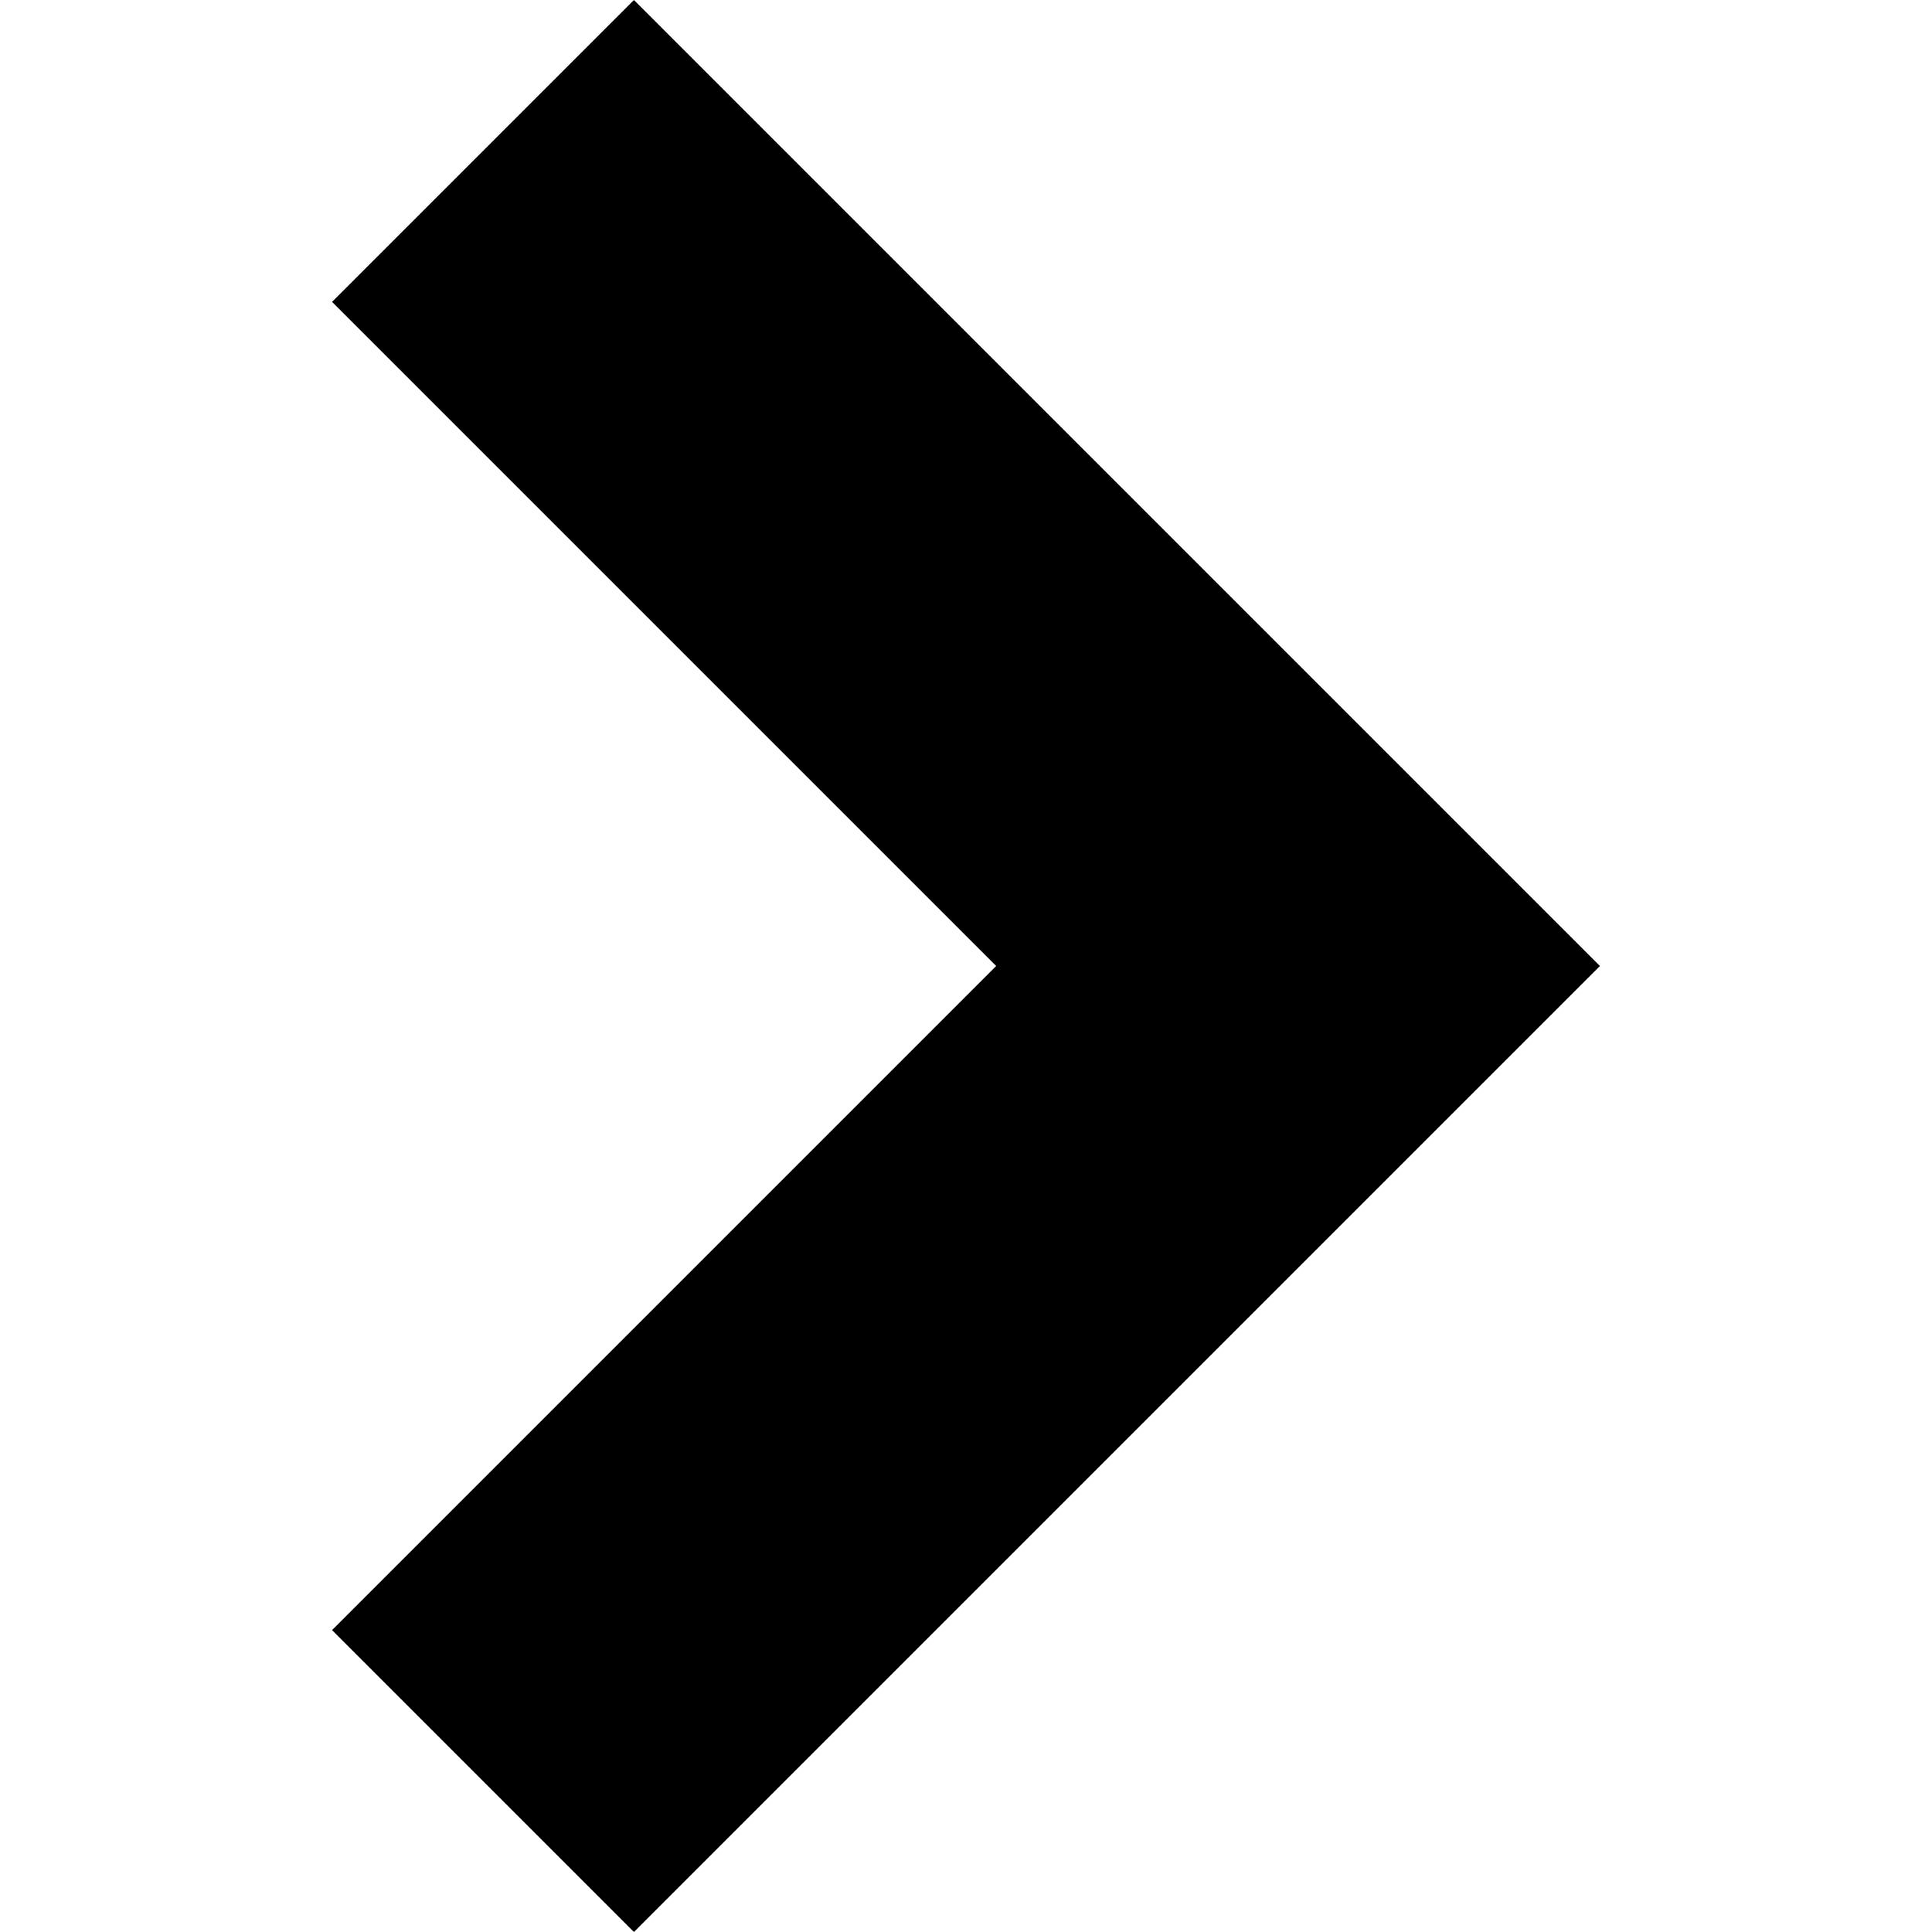
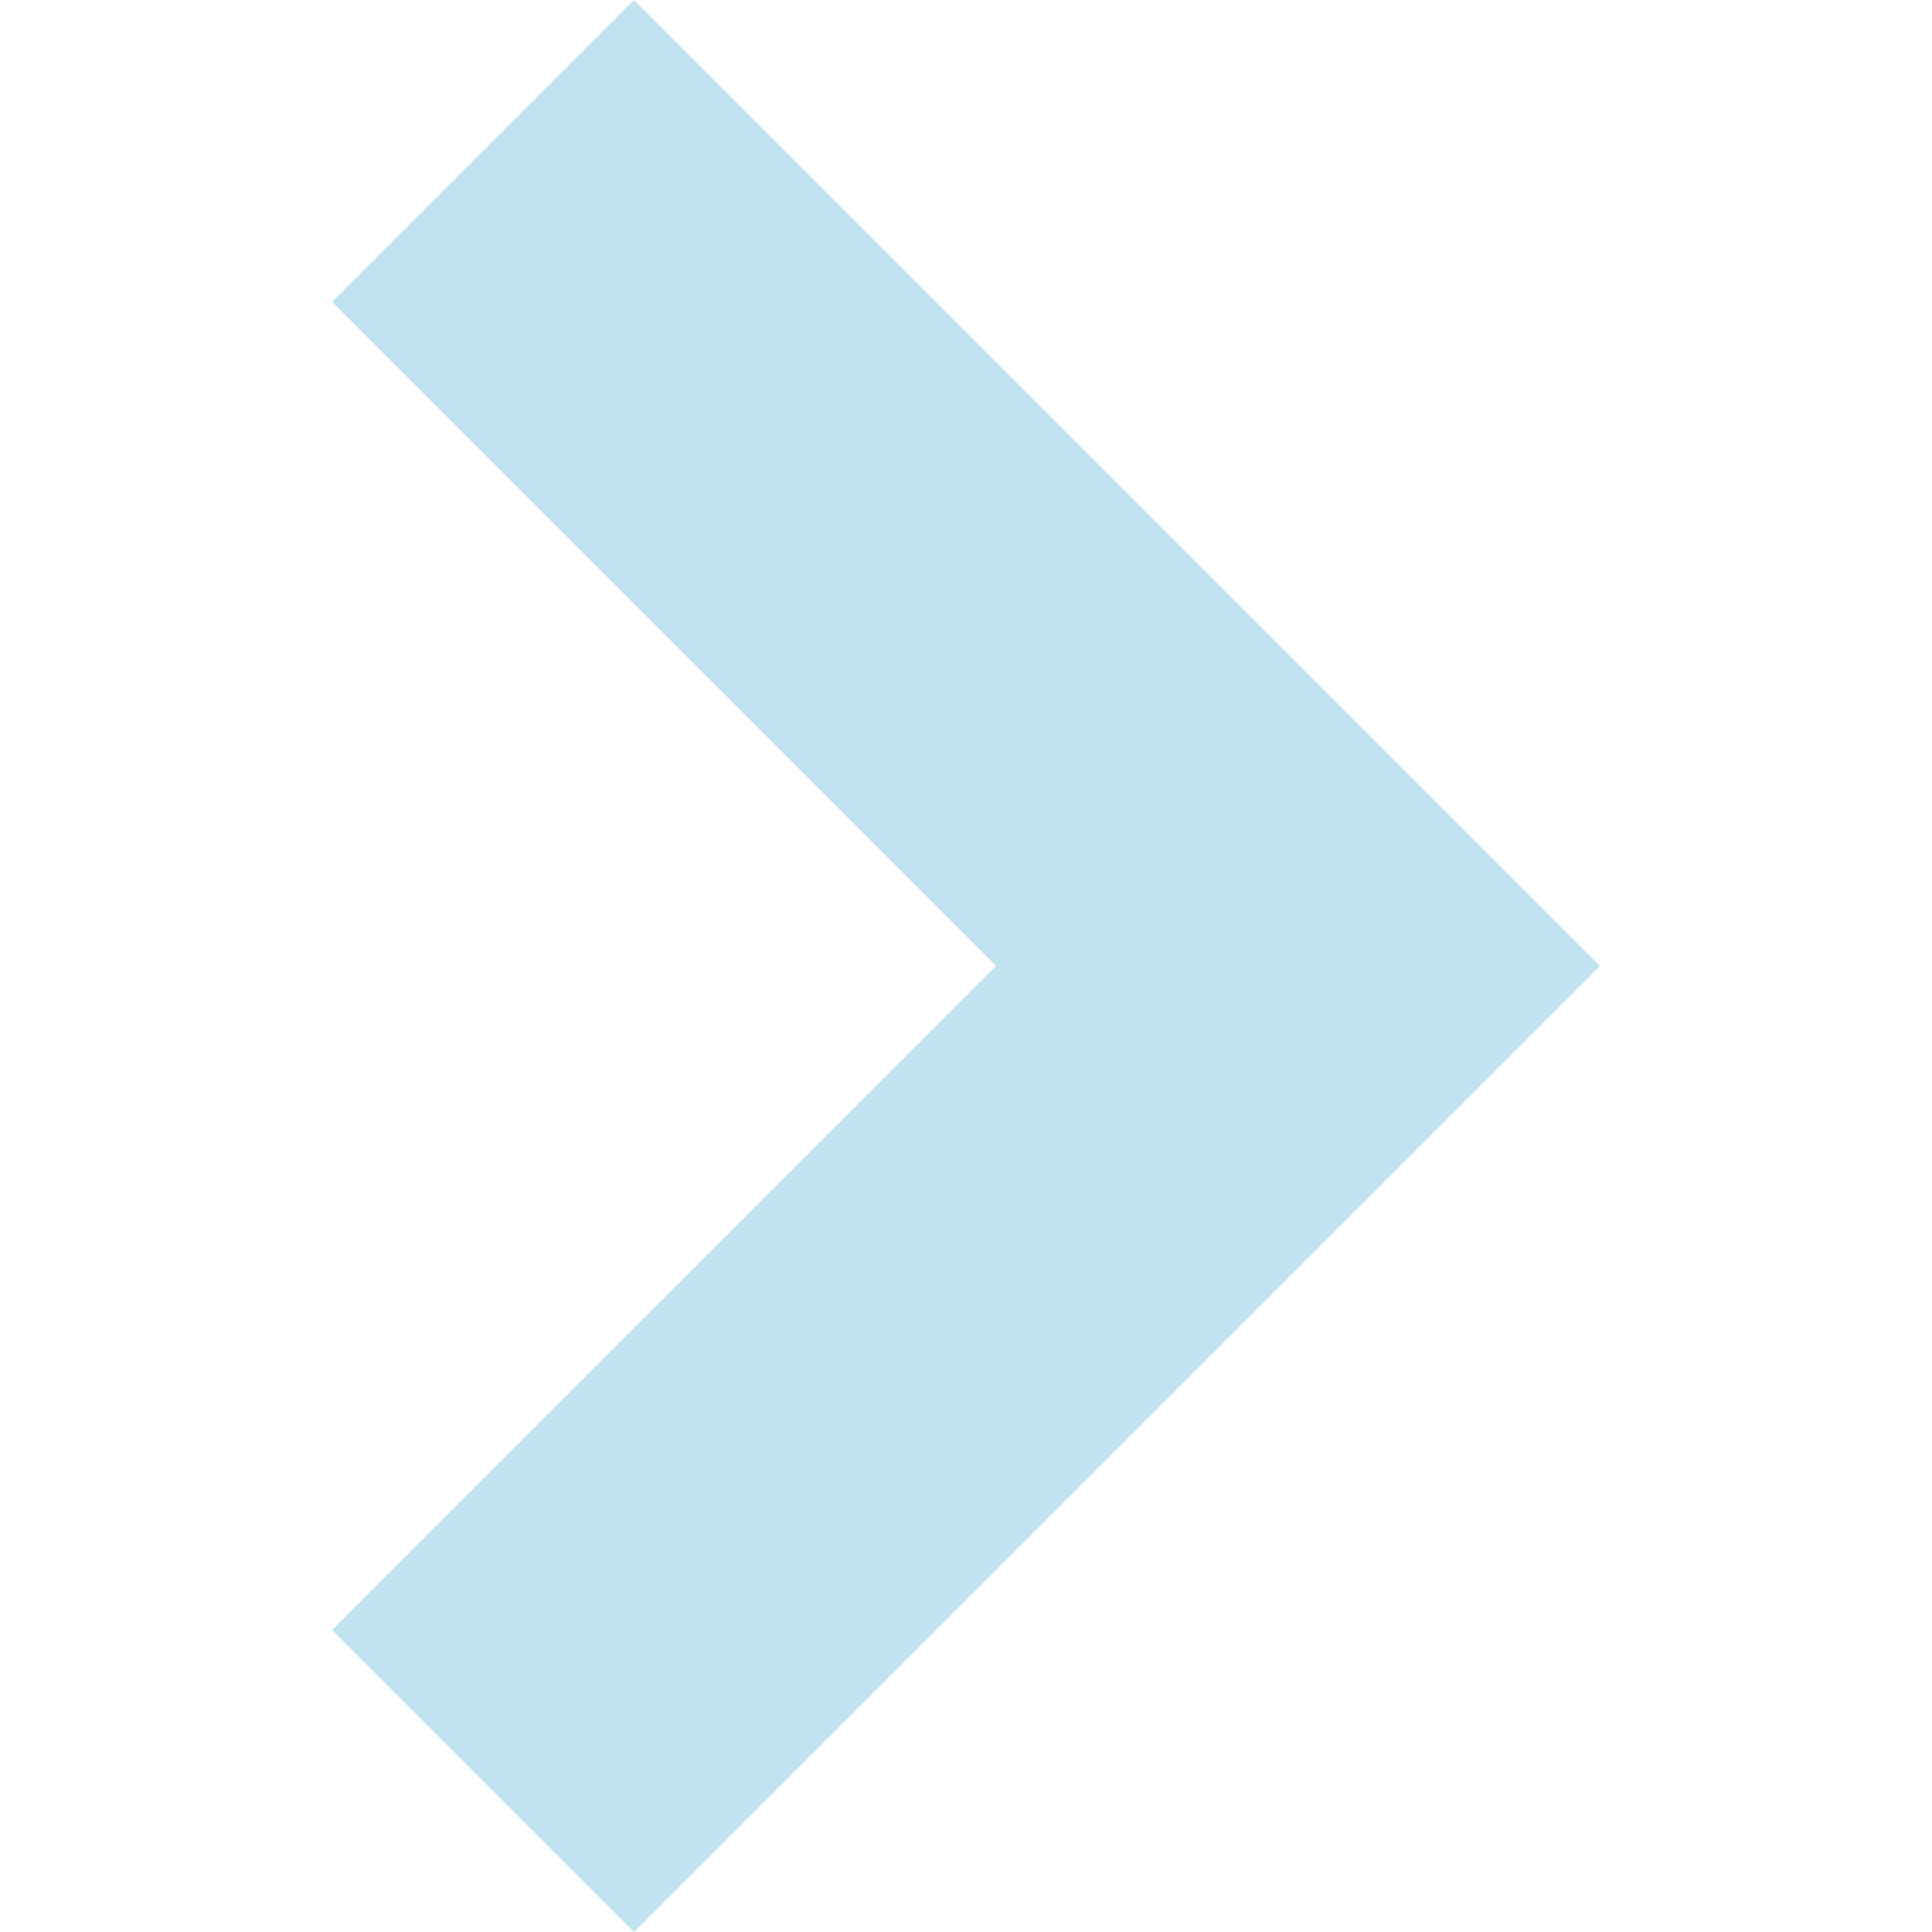
- <svg xmlns="http://www.w3.org/2000/svg" width="16" height="16" fill="currentColor" viewBox="0 0 16 16">
+ <svg xmlns="http://www.w3.org/2000/svg" width="16" height="16" fill="rgb(6, 140, 193)" opacity="0.25" viewBox="0 0 16 16">
  <path d="M 8 0 L 5.5 2.5 L 11 8 L 5.5 13.5 L 8 16 L 16 8 Z" transform="matrix(1, 0, 0, 1, -2.75, 0)" />
</svg>
